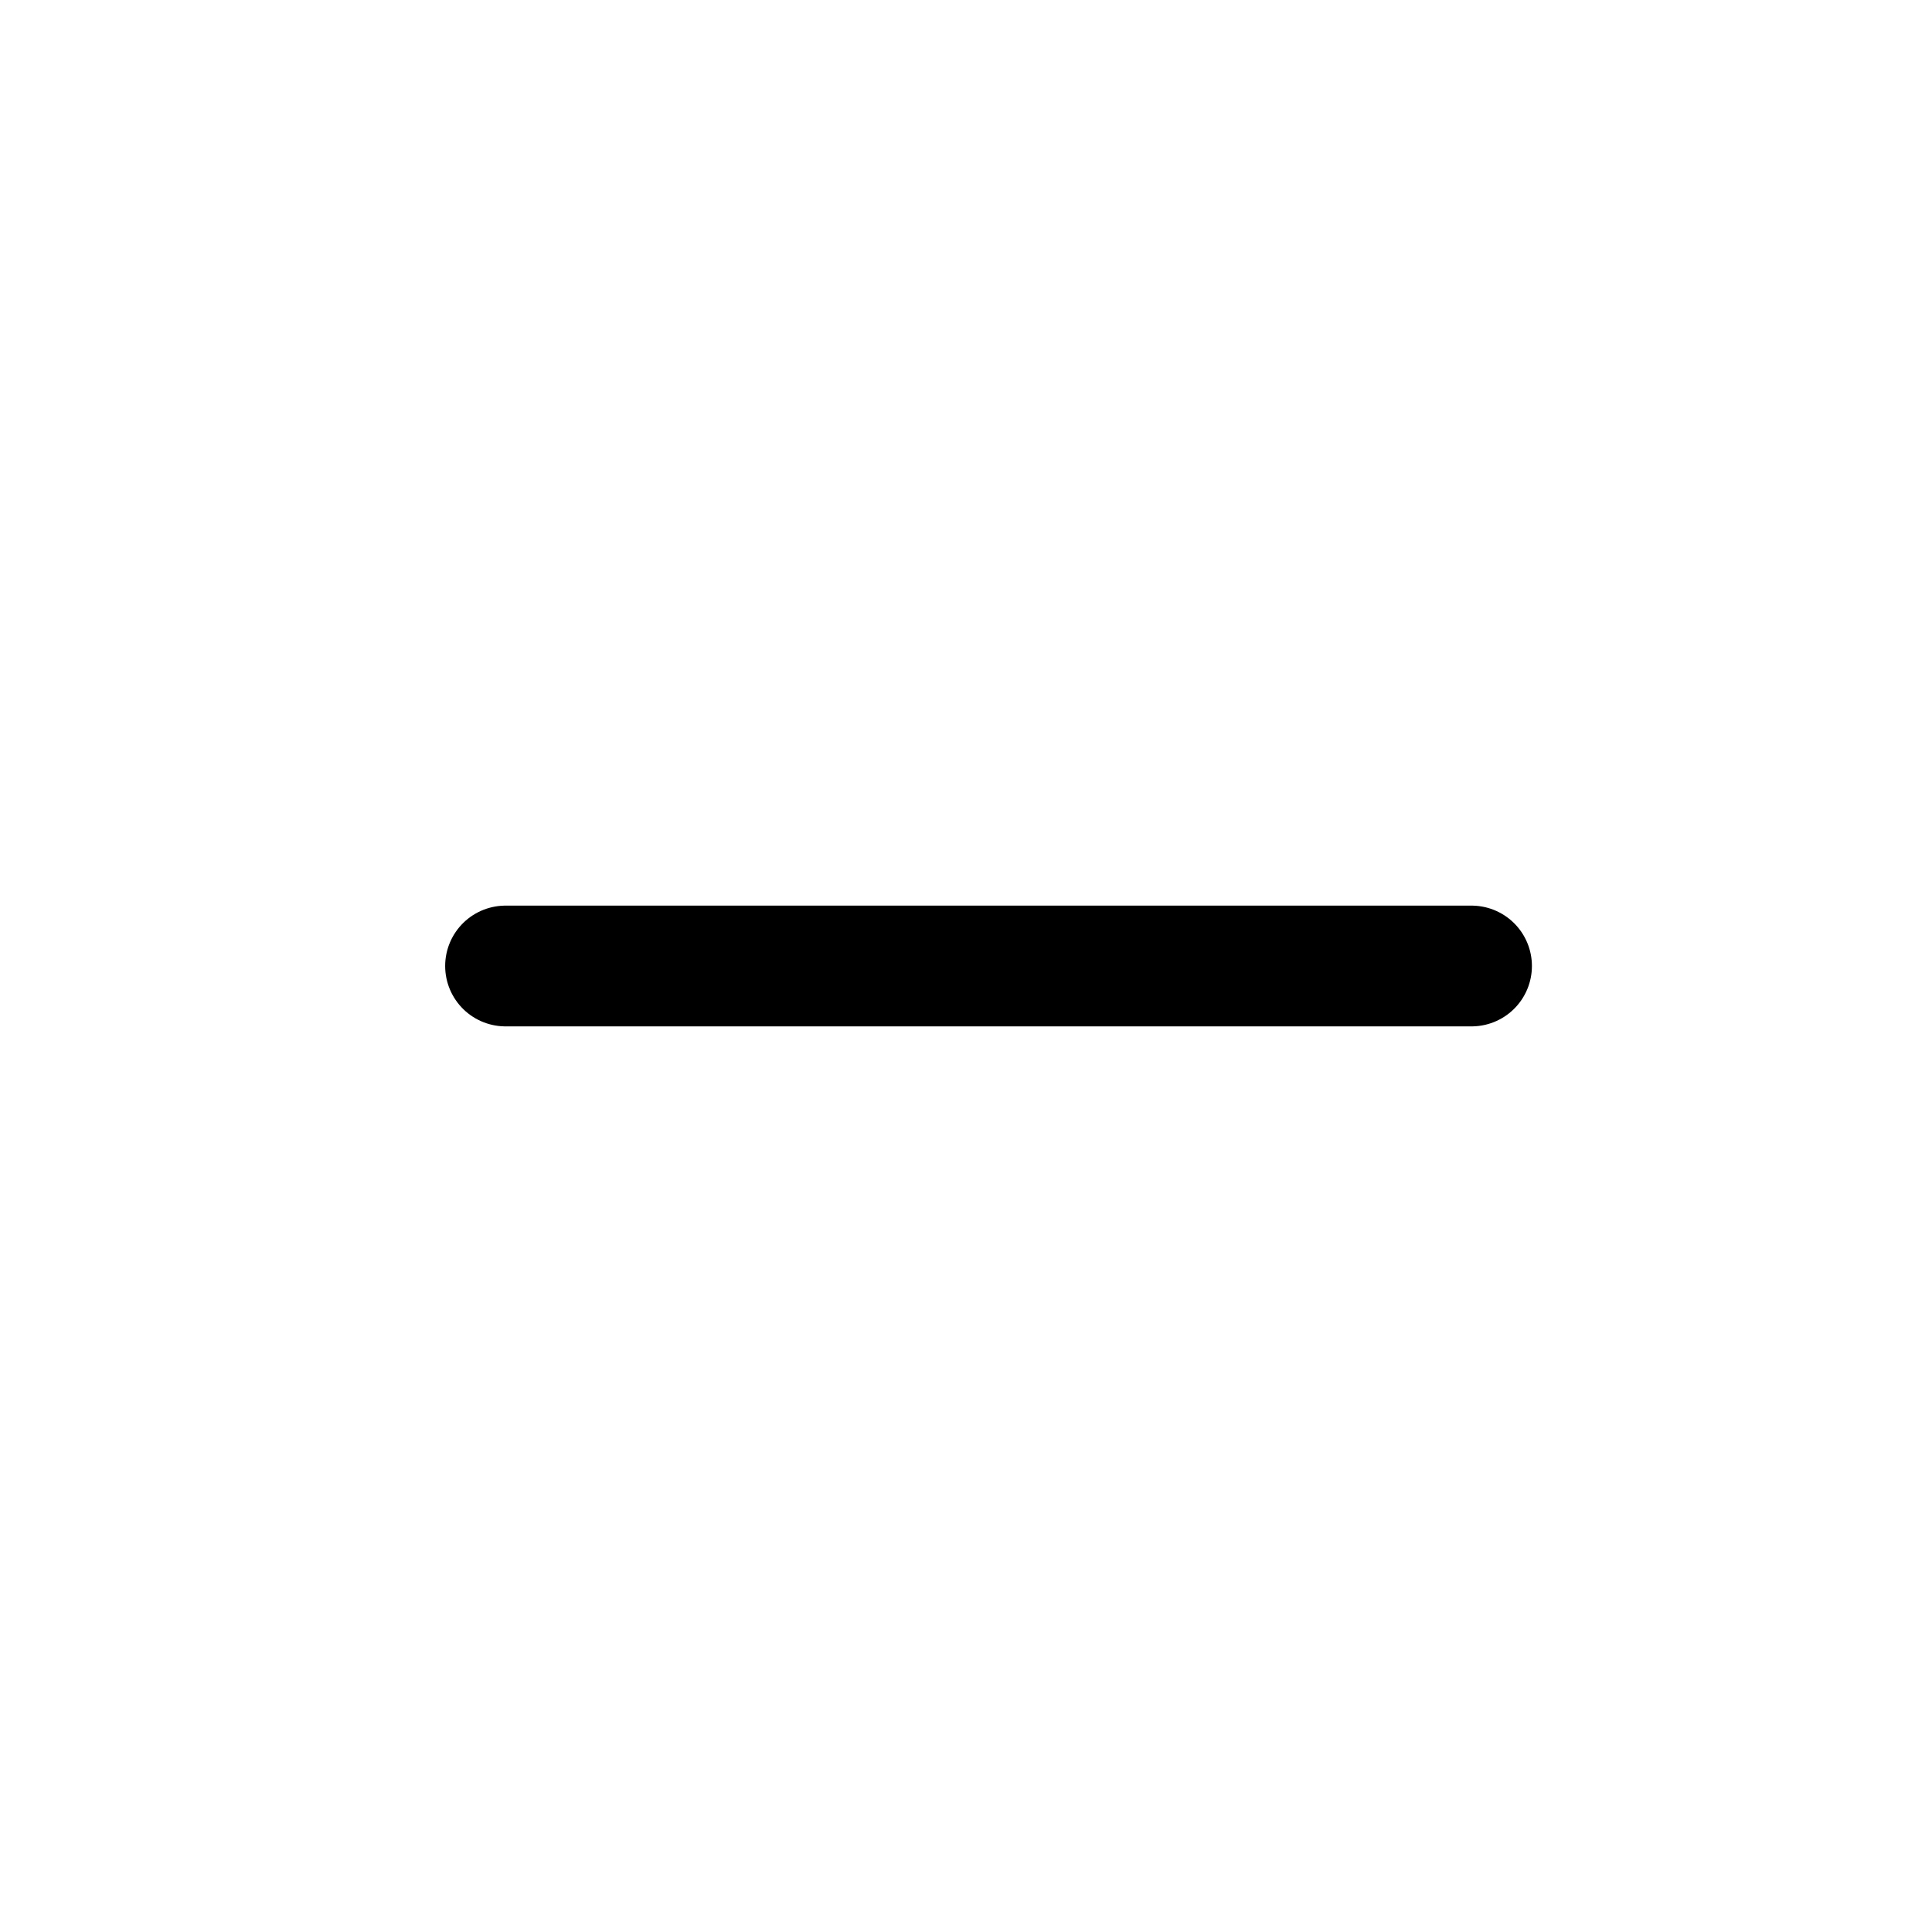
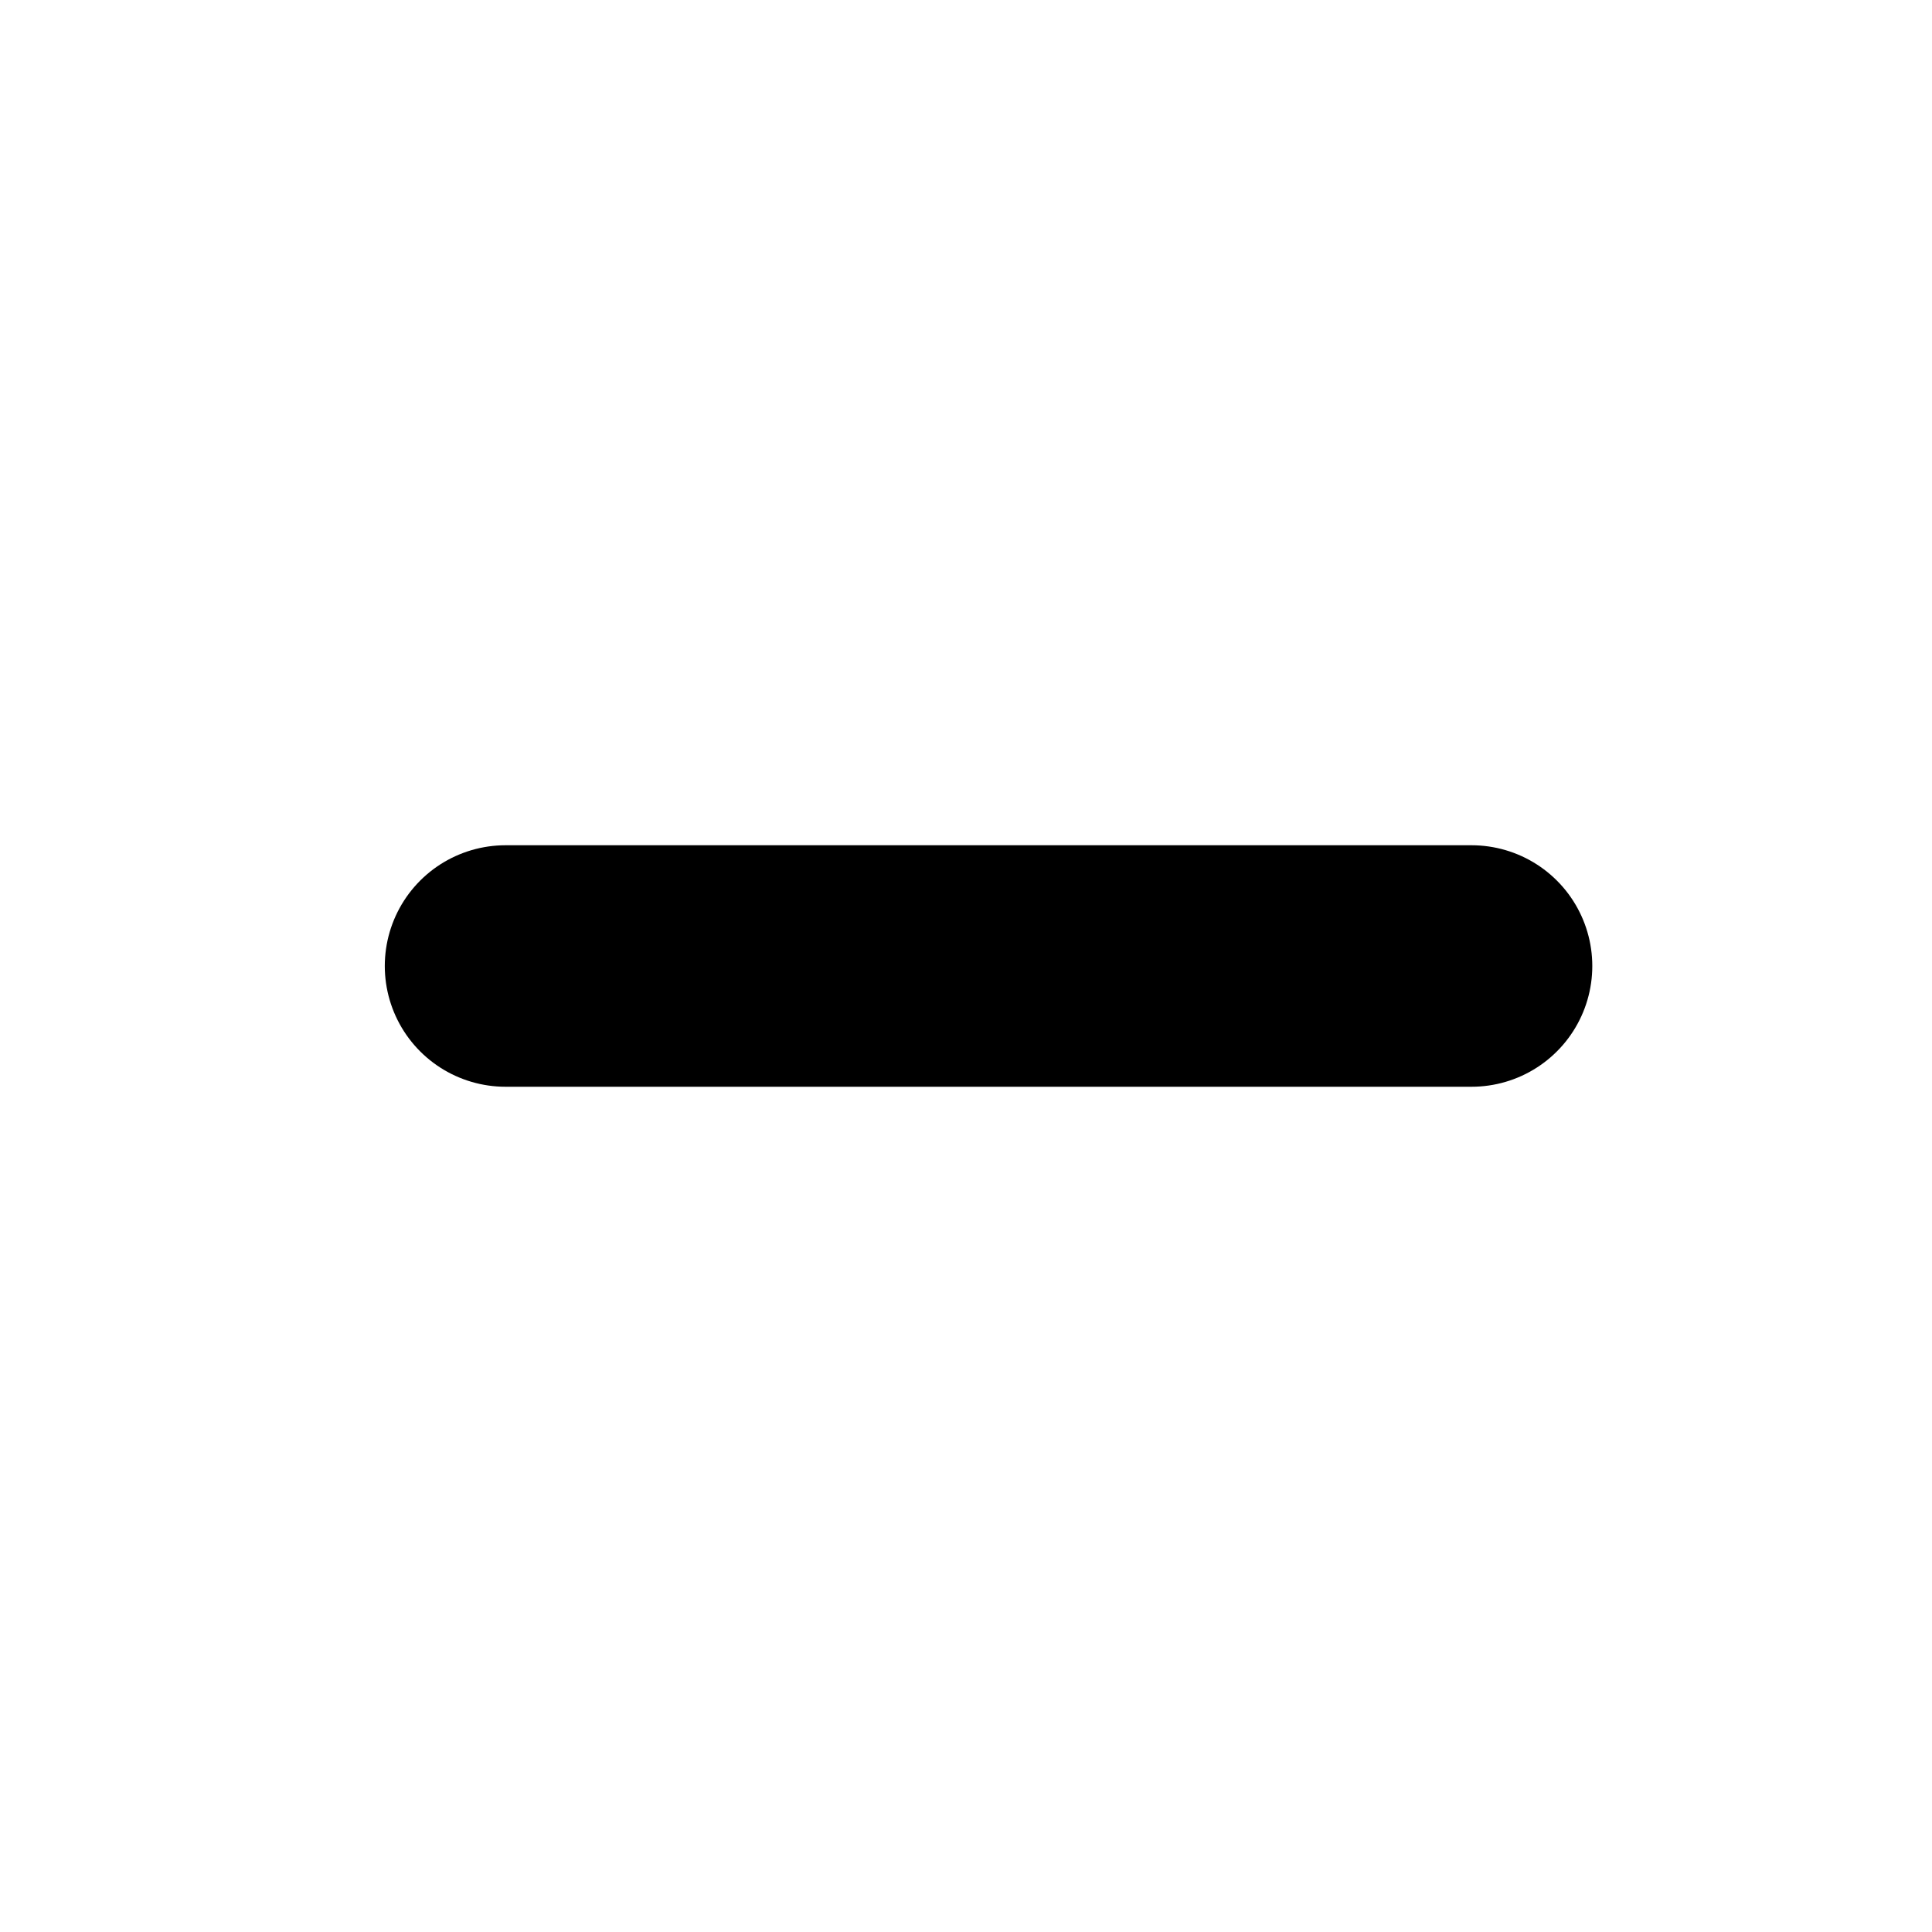
<svg xmlns="http://www.w3.org/2000/svg" width="24" height="24" viewBox="0 0 24 24" fill="none">
-   <path d="M6.28 12h12" stroke="currentColor" stroke-width="1.5" stroke-linecap="round" stroke-linejoin="round" />
+   <path d="M6.28 12h12" stroke="currentColor" stroke-width="3" stroke-linecap="round" stroke-linejoin="round" />
</svg>
